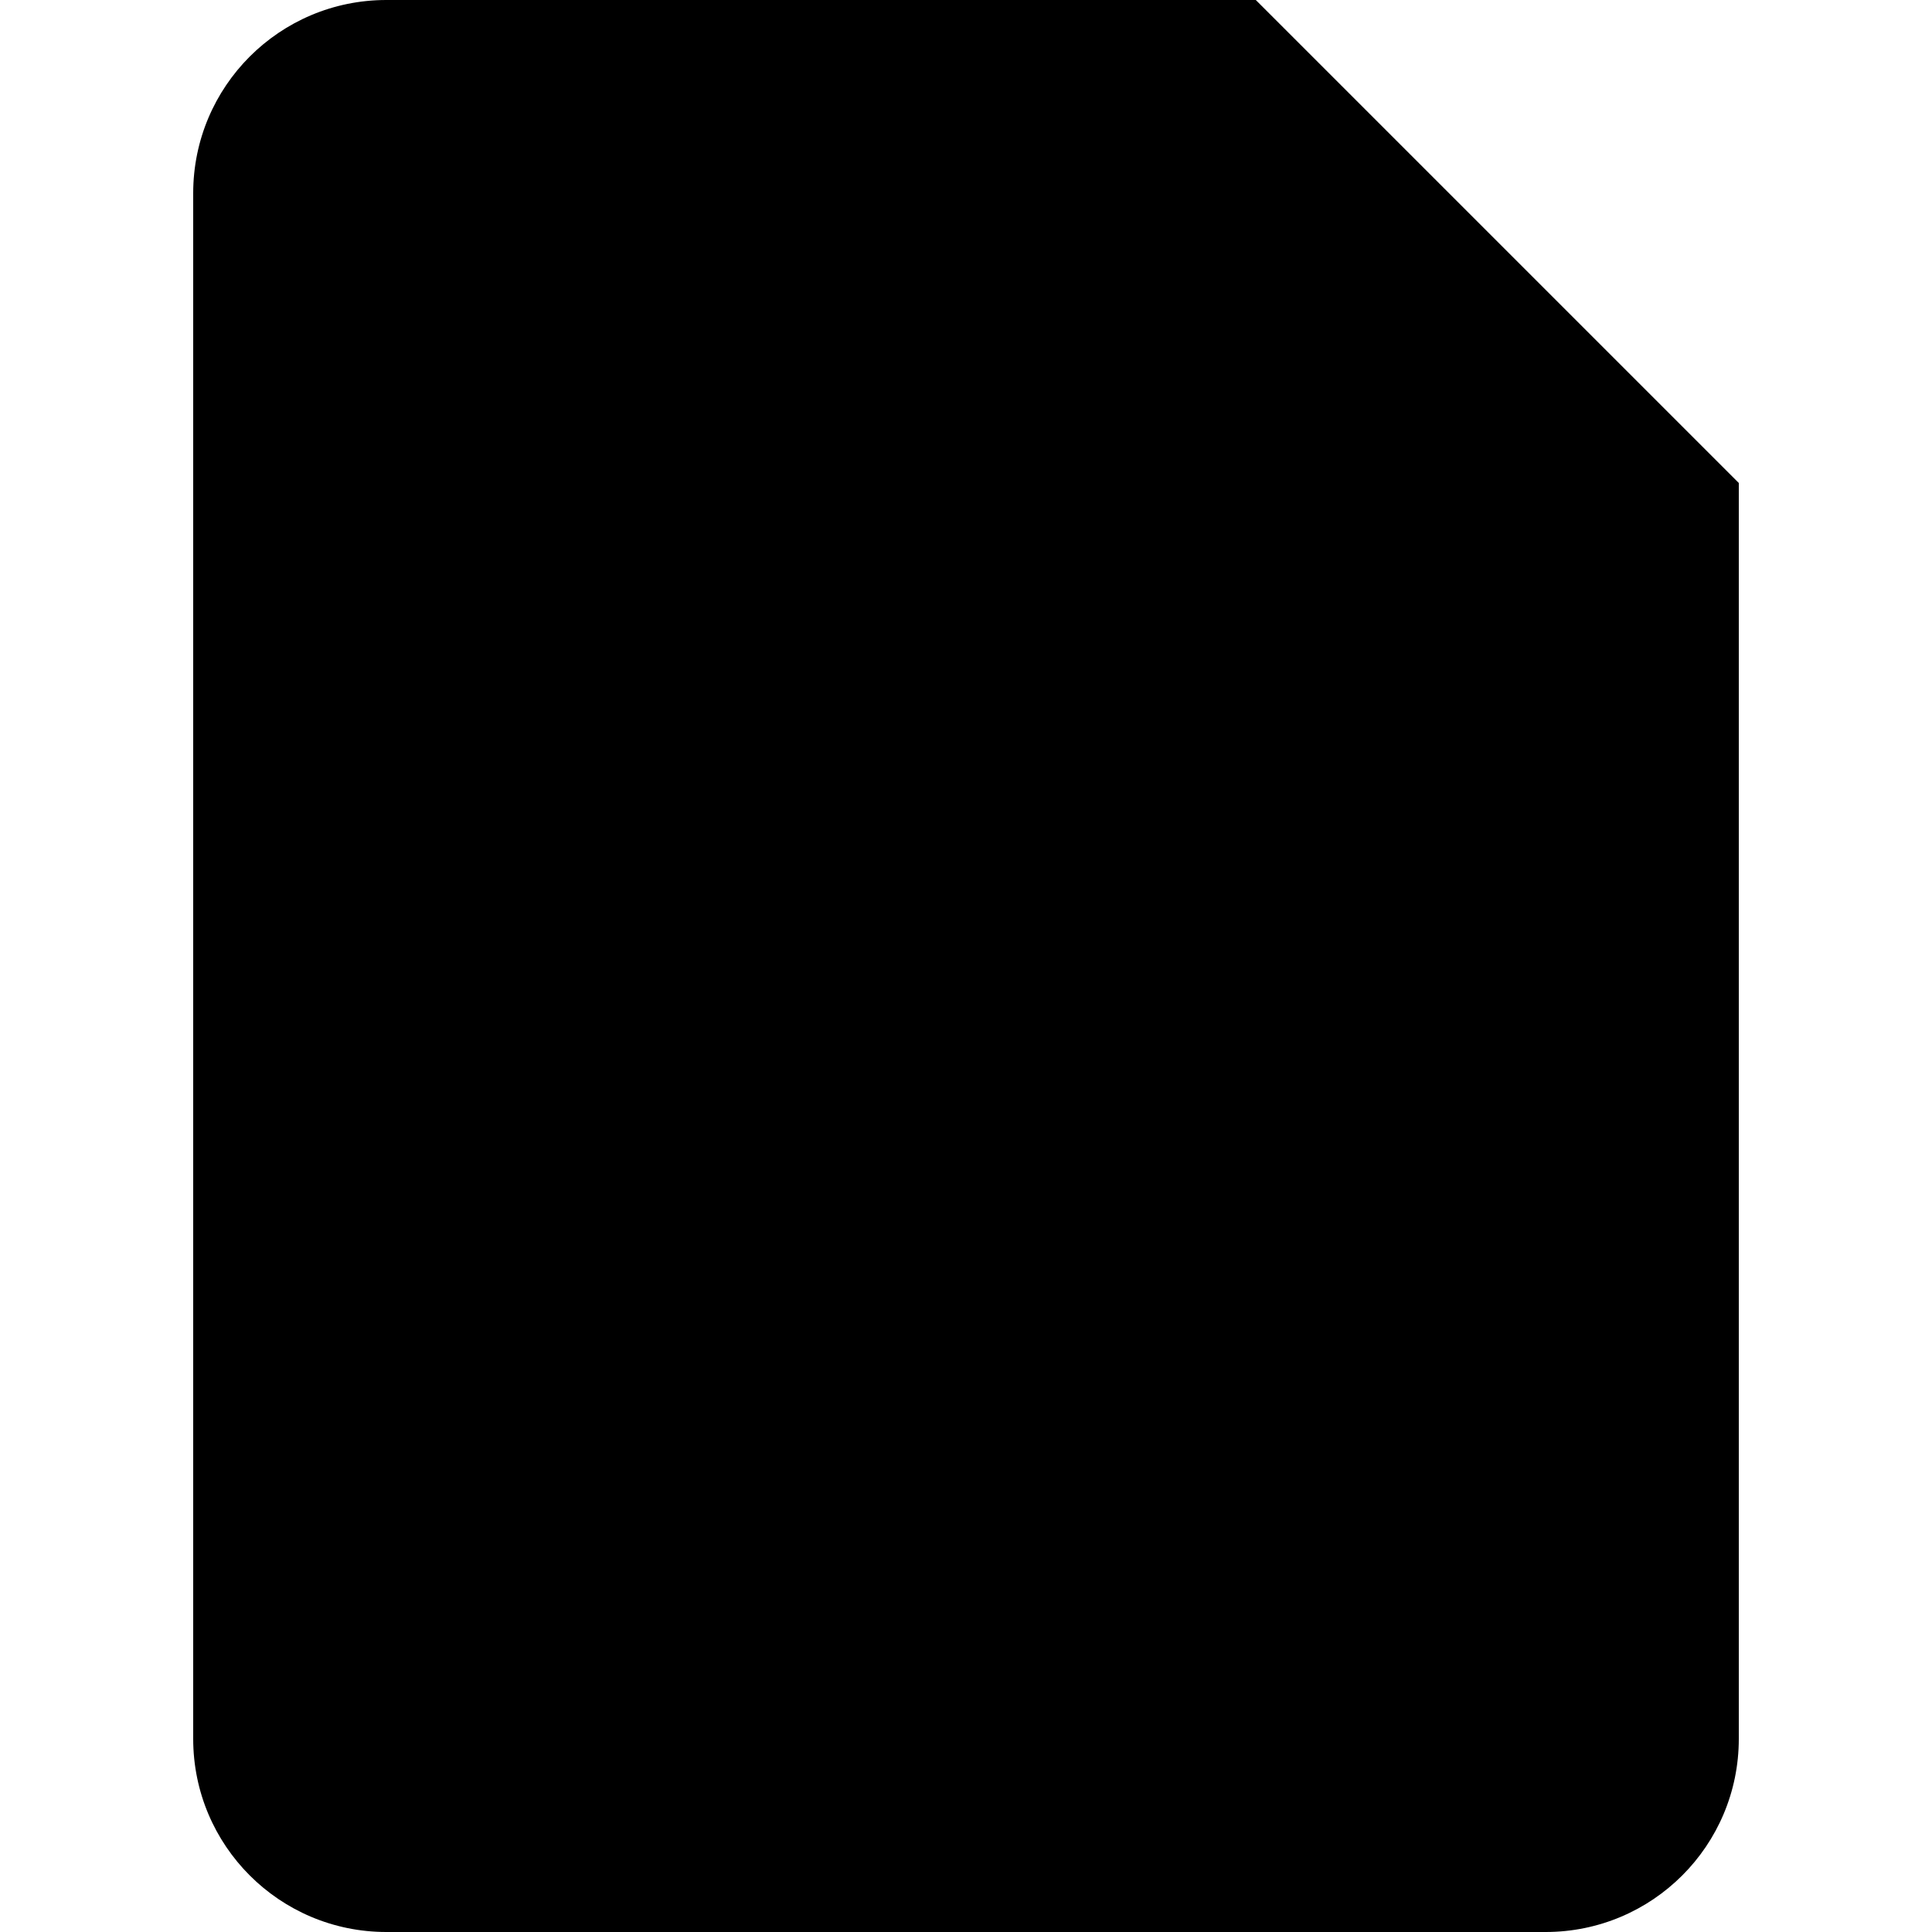
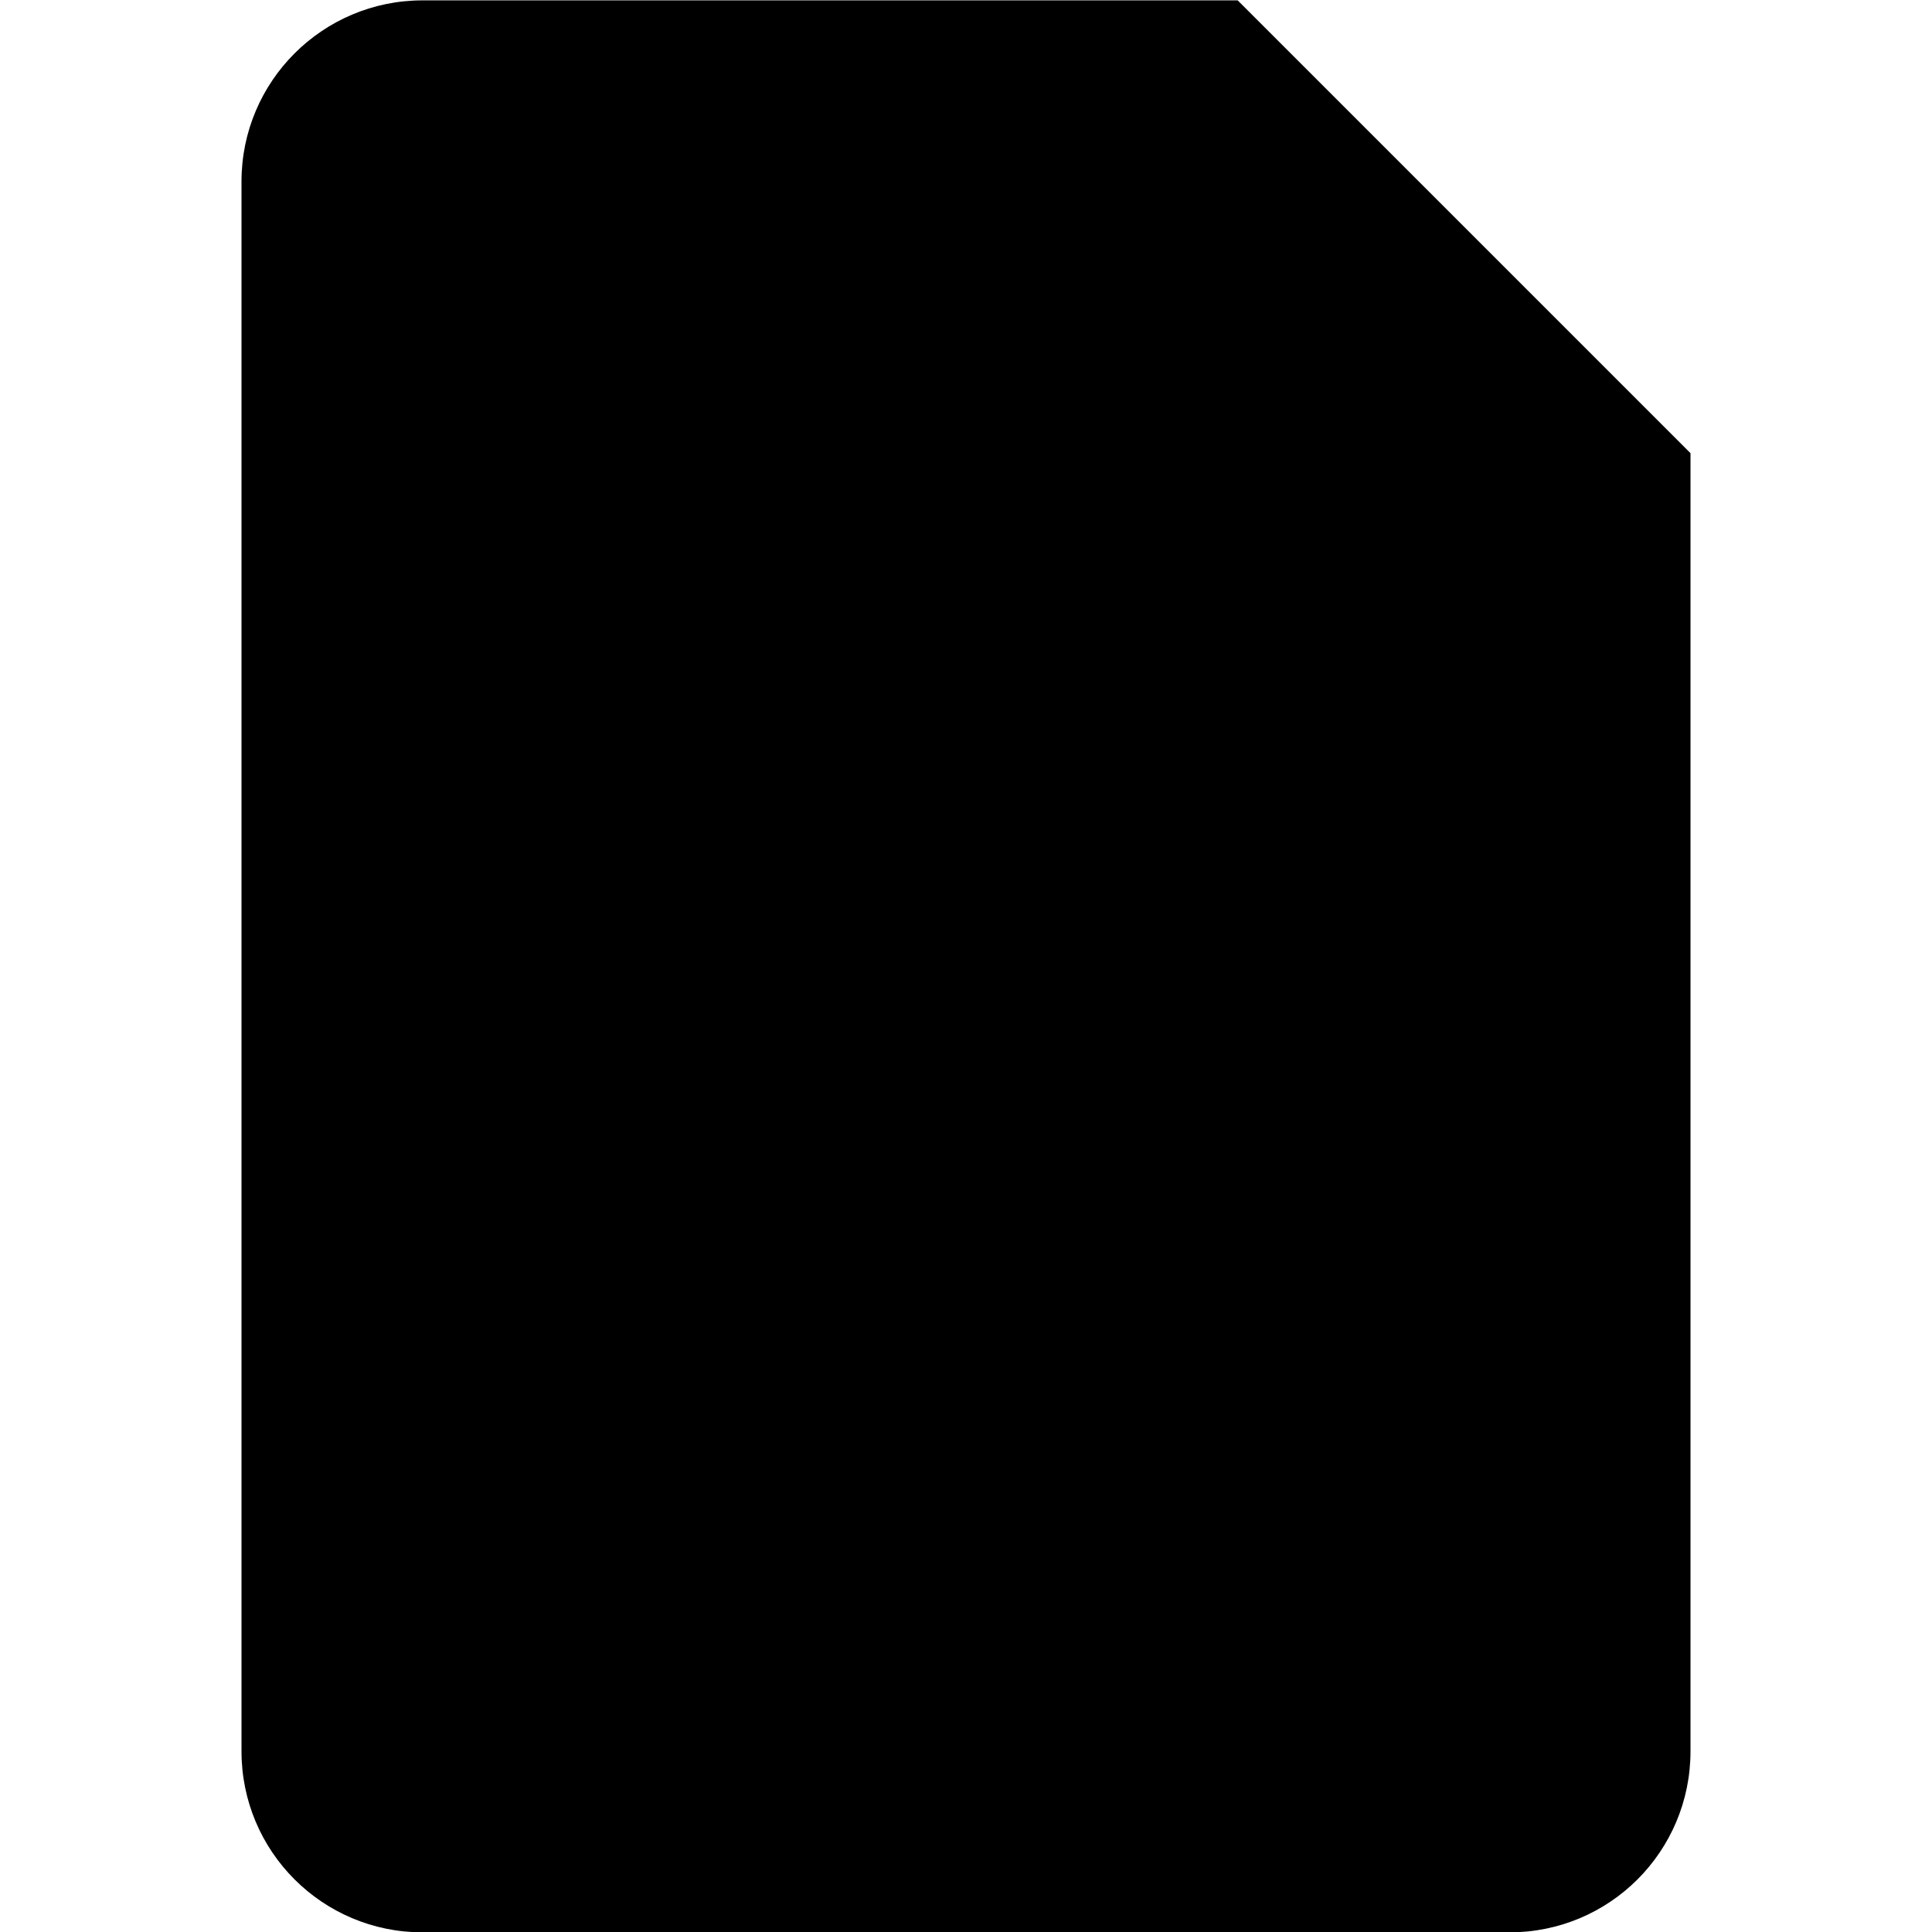
- <svg xmlns="http://www.w3.org/2000/svg" viewBox="0 0 512 512">
-   <path class="lexicon-icon-outline" d="M332.8,0H102.4C74.1,0,51.2,22.9,51.2,51.2v409.6c0,28.3,22.9,51.2,51.2,51.2h307.2c28.3,0,51.2-22.9,51.2-51.2V128L332.8,0z" />
+ <svg xmlns="http://www.w3.org/2000/svg" viewBox="0 0 16 16">
+   <path class="lexicon-icon-outline" fill-rule="evenodd" clip-rule="evenodd" d="M10.25.003H3.5a1.5 1.5 0 0 0-1.5 1.5v13c0 .83.671 1.5 1.5 1.5h9c.83 0 1.5-.67 1.5-1.5V3.753L10.25.003Z" />
</svg>
